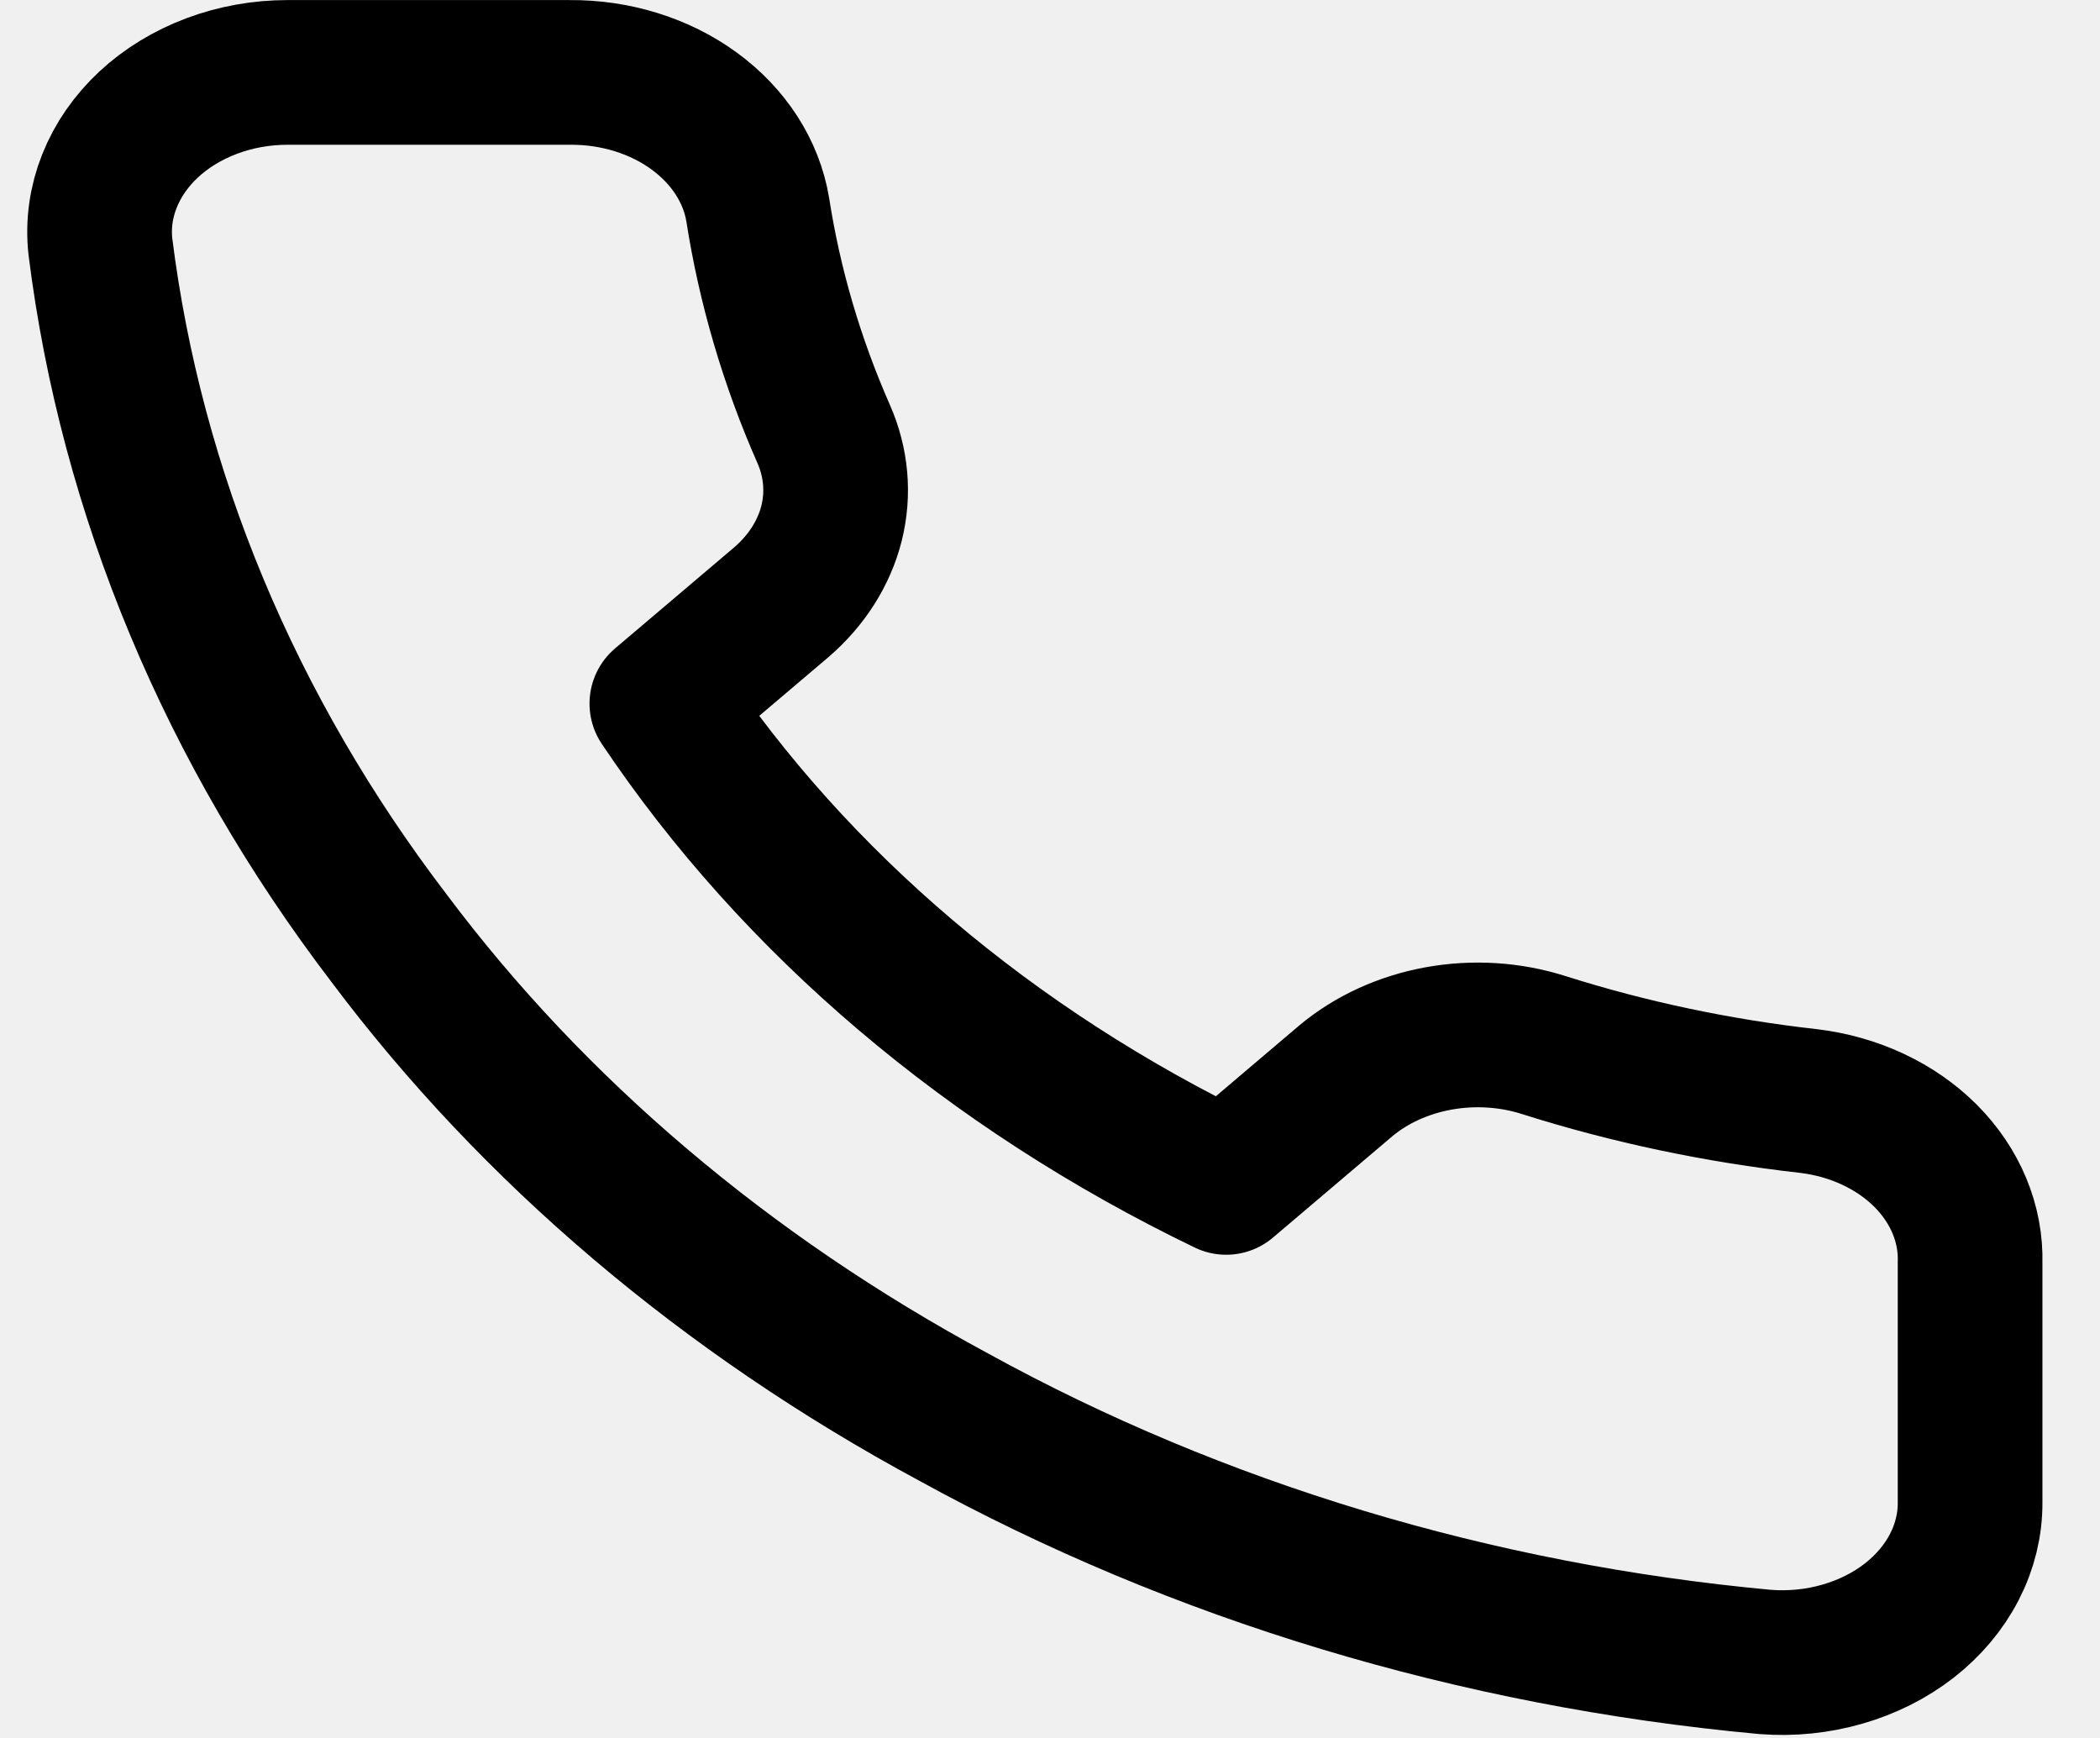
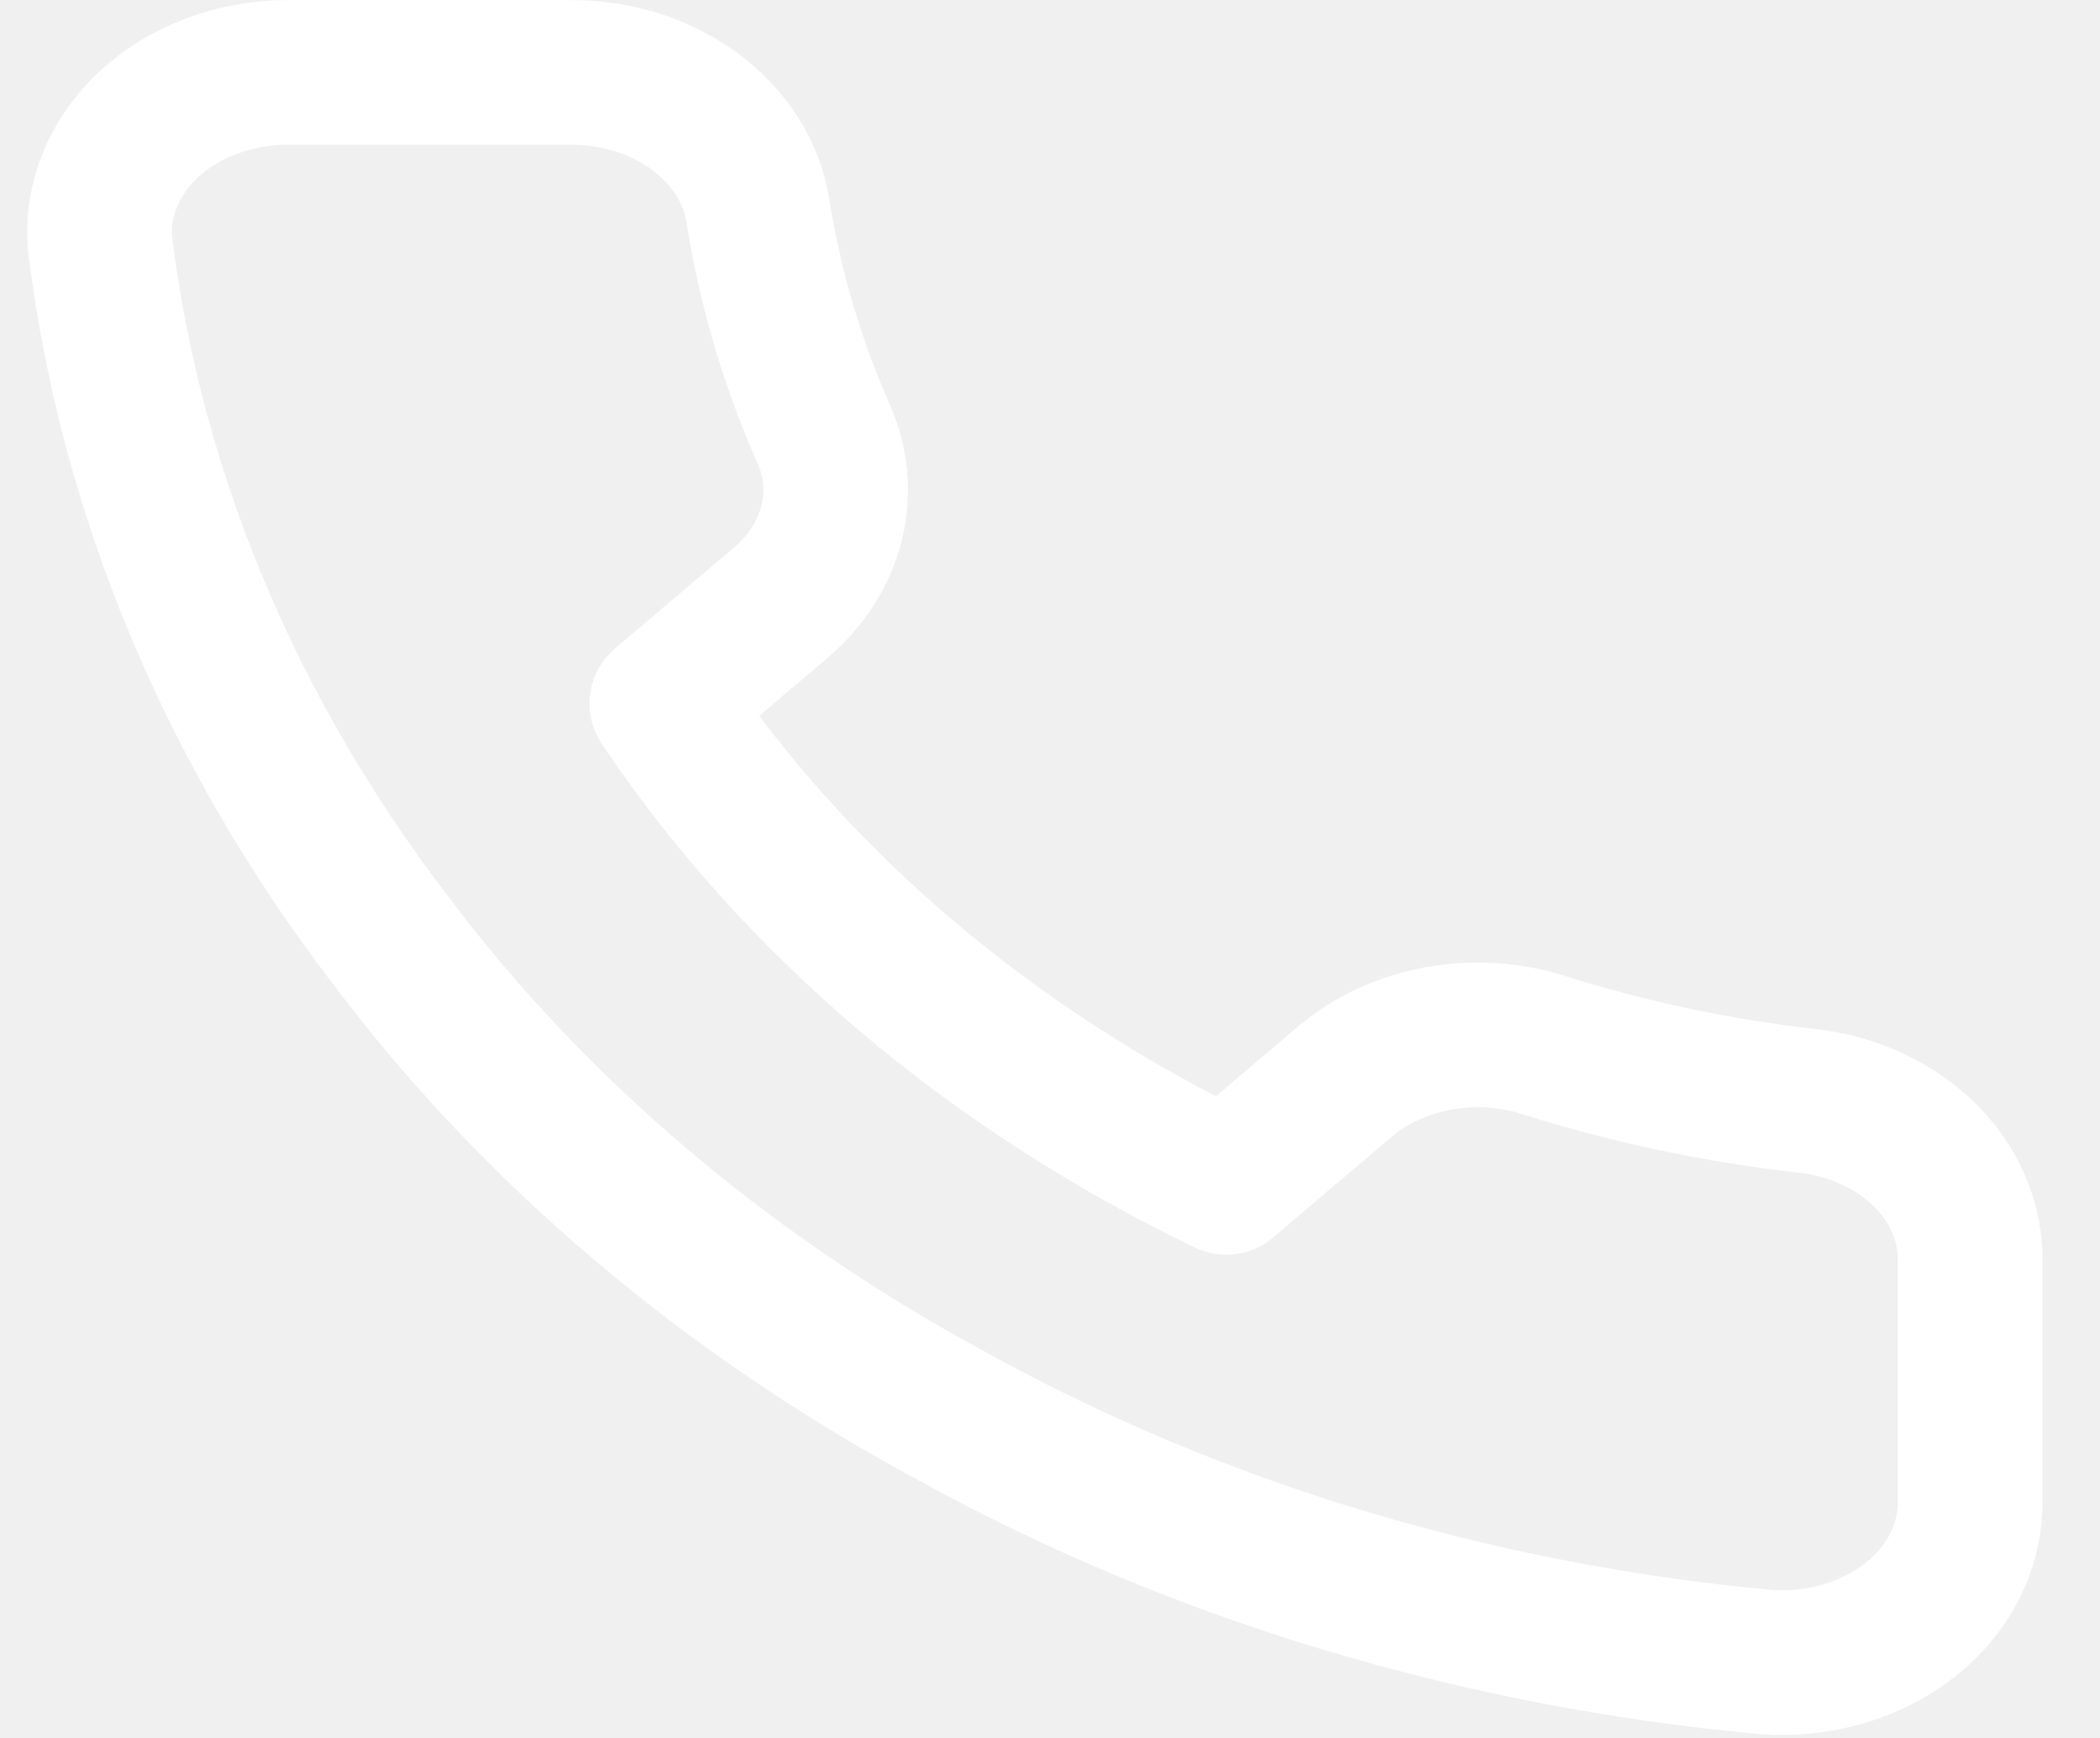
<svg xmlns="http://www.w3.org/2000/svg" width="29" height="24" viewBox="0 0 29 24" fill="none">
-   <path d="M27.206 17.441V20.747C27.208 21.053 27.134 21.357 26.989 21.638C26.844 21.92 26.631 22.172 26.365 22.38C26.098 22.587 25.784 22.745 25.441 22.843C25.098 22.942 24.735 22.978 24.375 22.95C20.378 22.582 16.539 21.423 13.166 19.567C10.028 17.876 7.367 15.618 5.373 12.956C3.178 10.081 1.812 6.808 1.386 3.402C1.353 3.098 1.396 2.79 1.511 2.501C1.626 2.211 1.811 1.944 2.054 1.718C2.297 1.492 2.593 1.312 2.923 1.188C3.253 1.064 3.61 1 3.97 1H7.867C8.497 0.995 9.108 1.184 9.586 1.533C10.064 1.882 10.376 2.366 10.464 2.895C10.629 3.953 10.934 4.992 11.374 5.992C11.548 6.386 11.586 6.815 11.483 7.227C11.379 7.639 11.138 8.017 10.789 8.317L9.14 9.716C10.989 12.475 13.681 14.759 16.933 16.328L18.582 14.928C18.935 14.632 19.381 14.428 19.867 14.34C20.353 14.252 20.858 14.284 21.323 14.433C22.501 14.806 23.726 15.064 24.973 15.204C25.604 15.279 26.18 15.549 26.592 15.961C27.003 16.374 27.222 16.9 27.206 17.441Z" stroke="black" stroke-width="1.998" stroke-linecap="round" stroke-linejoin="round" />
+   <path d="M27.206 17.441V20.747C27.208 21.053 27.134 21.357 26.989 21.638C26.844 21.92 26.631 22.172 26.365 22.38C26.098 22.587 25.784 22.745 25.441 22.843C25.098 22.942 24.735 22.978 24.375 22.95C20.378 22.582 16.539 21.423 13.166 19.567C10.028 17.876 7.367 15.618 5.373 12.956C3.178 10.081 1.812 6.808 1.386 3.402C1.353 3.098 1.396 2.79 1.511 2.501C1.626 2.211 1.811 1.944 2.054 1.718C2.297 1.492 2.593 1.312 2.923 1.188C3.253 1.064 3.61 1 3.97 1H7.867C8.497 0.995 9.108 1.184 9.586 1.533C10.064 1.882 10.376 2.366 10.464 2.895C10.629 3.953 10.934 4.992 11.374 5.992C11.548 6.386 11.586 6.815 11.483 7.227C11.379 7.639 11.138 8.017 10.789 8.317L9.14 9.716C10.989 12.475 13.681 14.759 16.933 16.328L18.582 14.928C18.935 14.632 19.381 14.428 19.867 14.34C20.353 14.252 20.858 14.284 21.323 14.433C22.501 14.806 23.726 15.064 24.973 15.204C25.604 15.279 26.18 15.549 26.592 15.961C27.003 16.374 27.222 16.9 27.206 17.441Z" stroke="white" stroke-width="1.998" stroke-linecap="round" stroke-linejoin="round" />
</svg>
